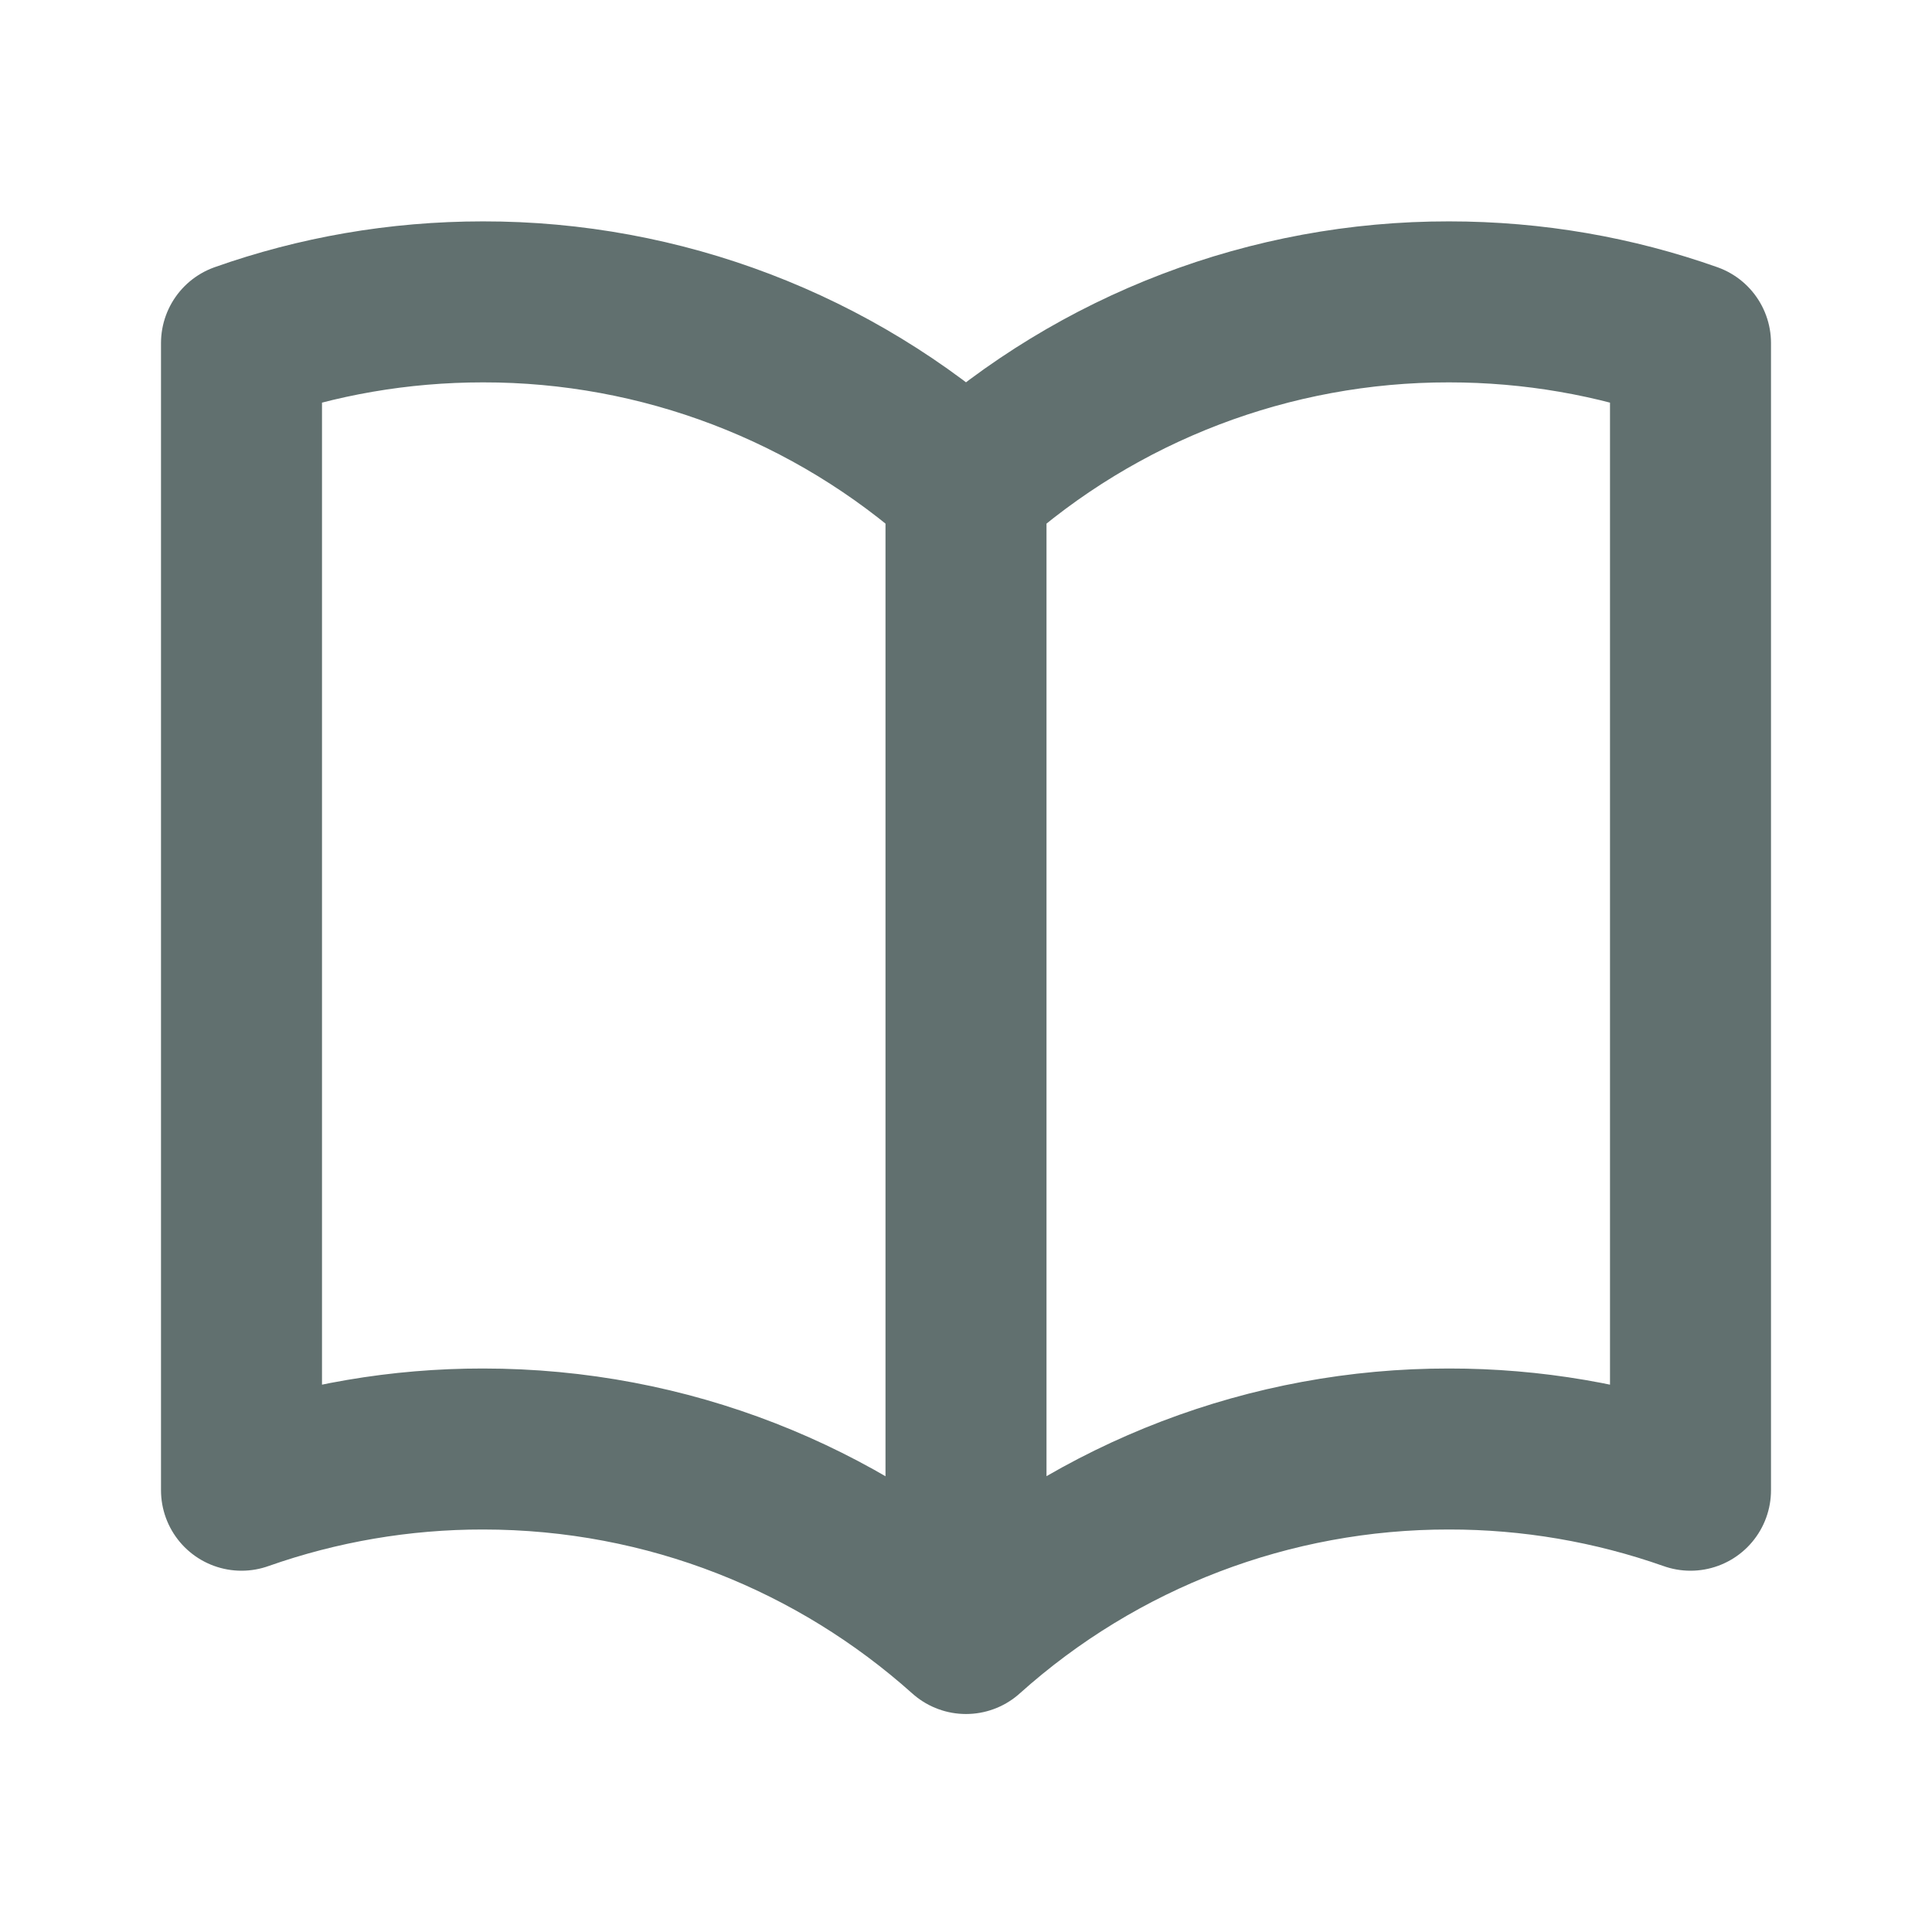
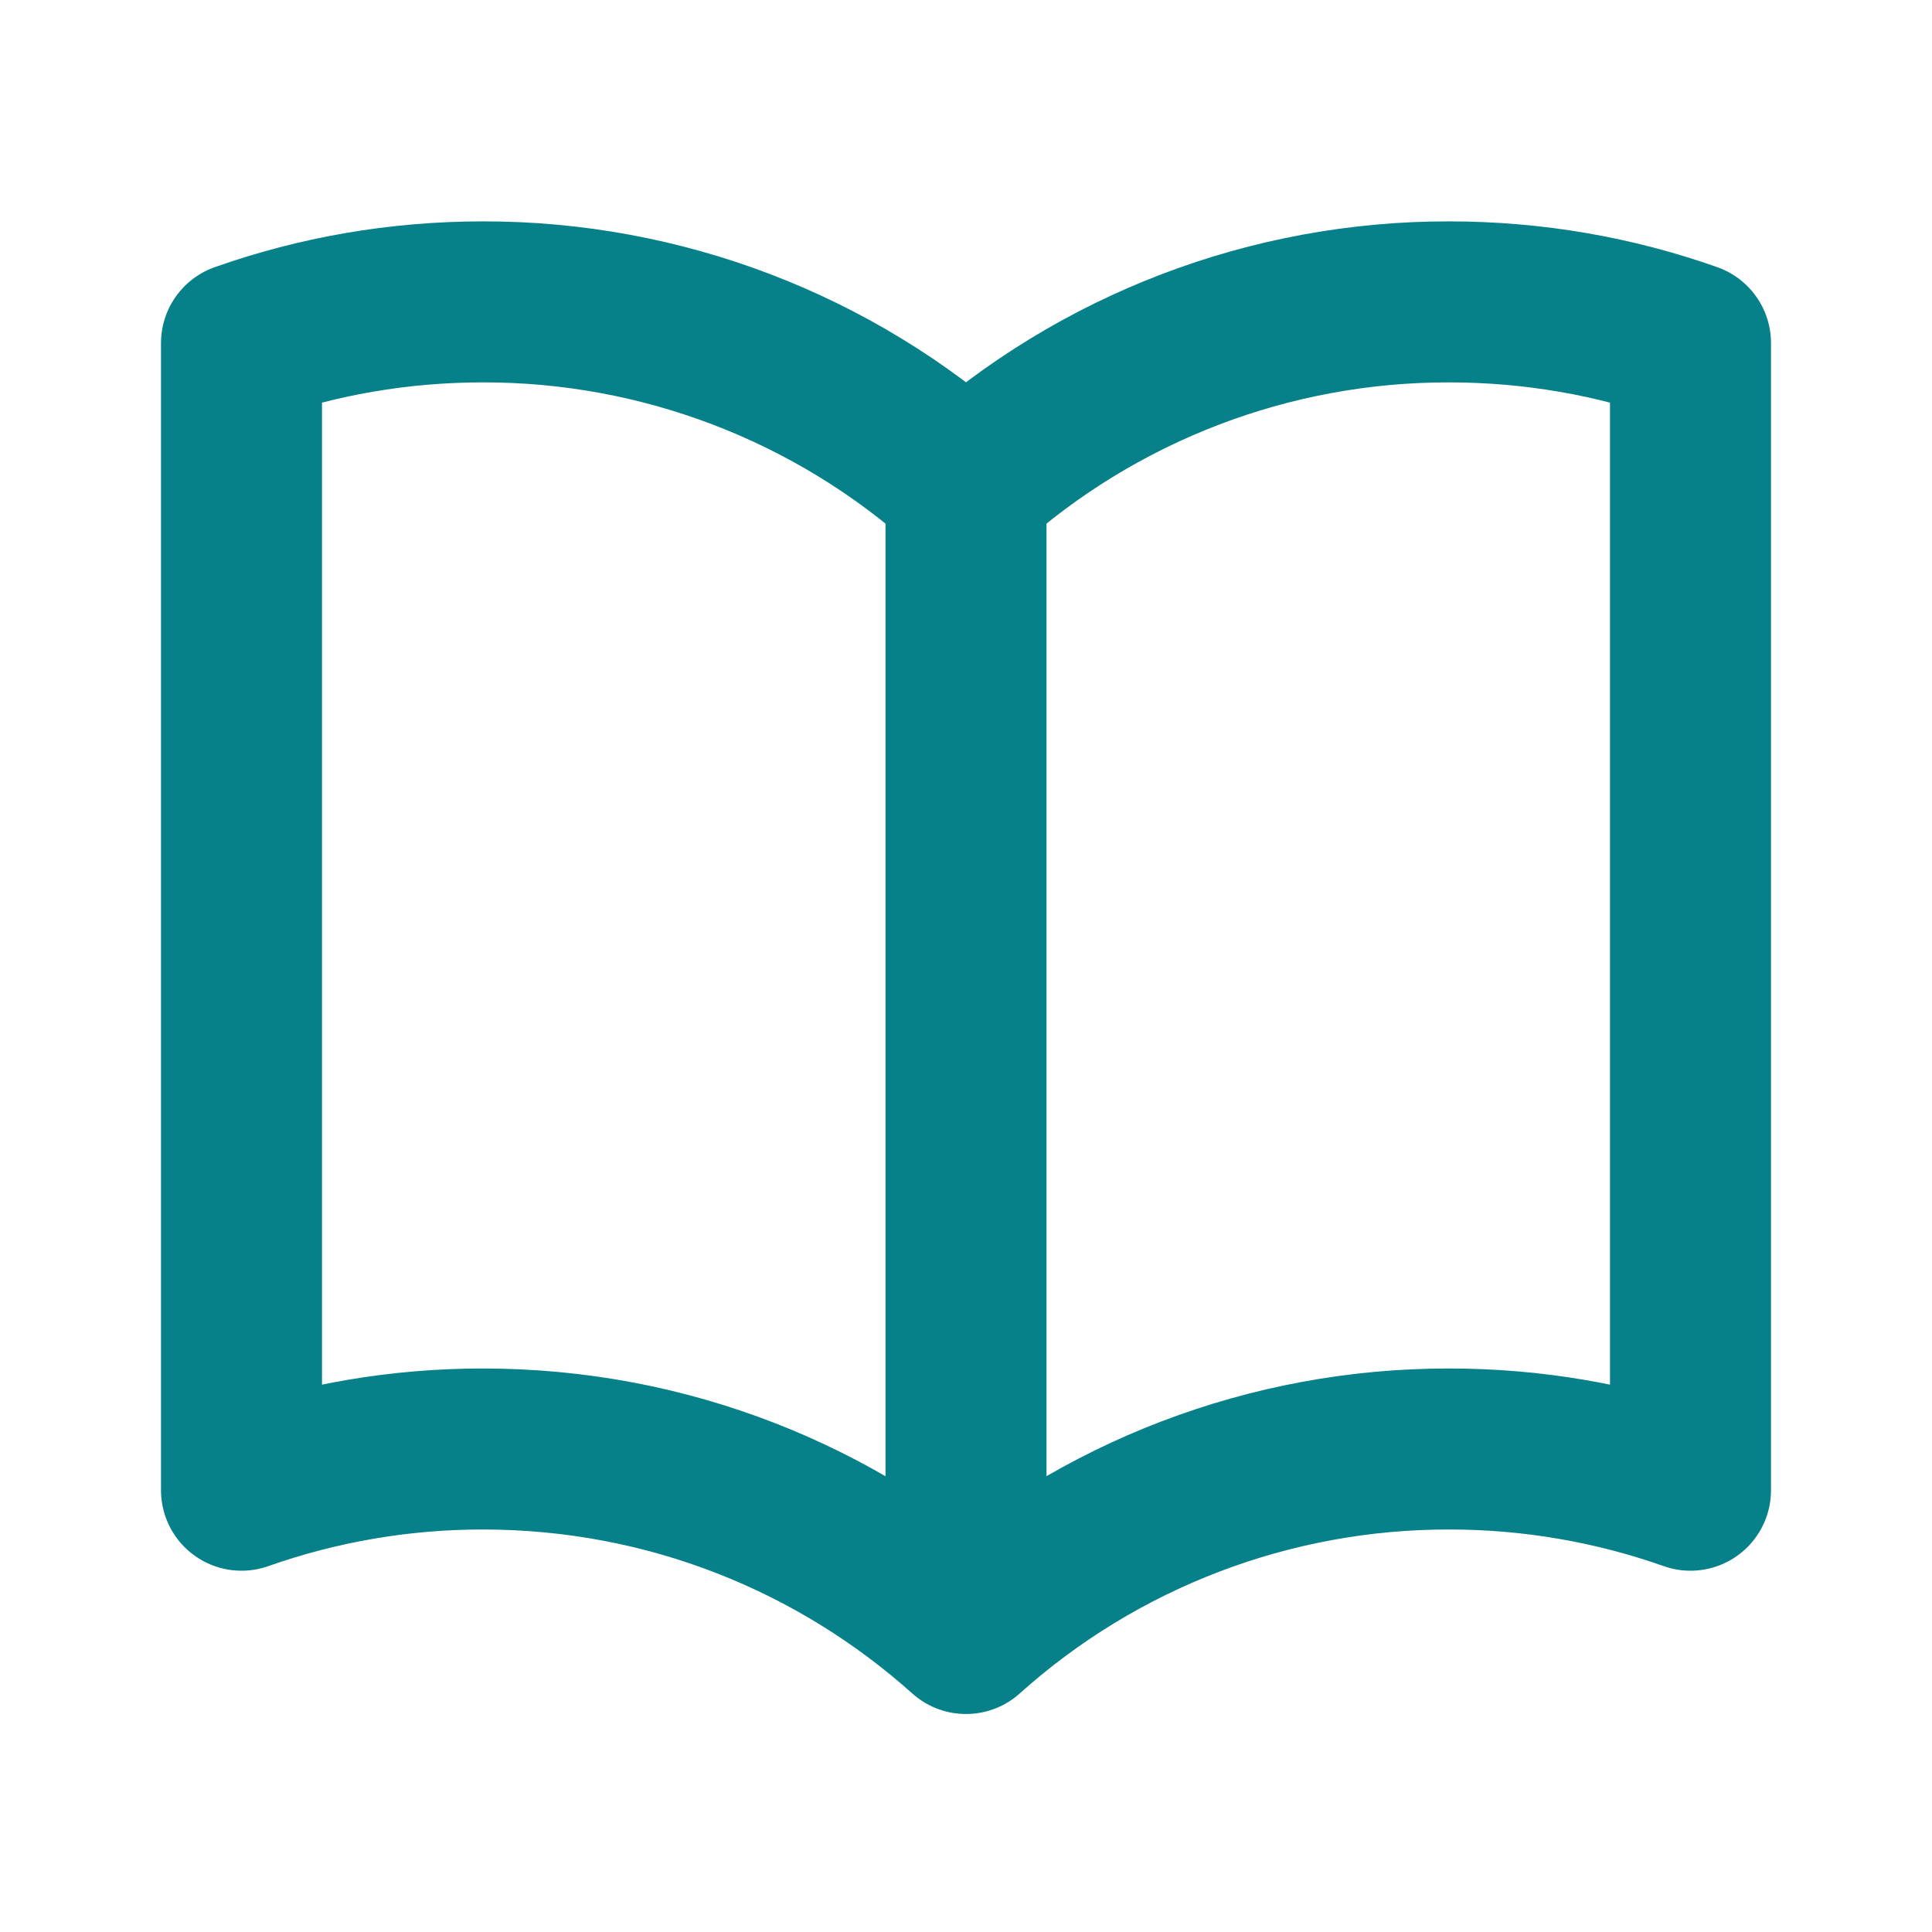
<svg xmlns="http://www.w3.org/2000/svg" width="24" height="24" viewBox="0 0 24 24" fill="none">
-   <path d="M12 20.292C13.648 18.813 15.786 17.997 18 18C19.022 17.999 20.036 18.172 21 18.512V4.262C20.062 3.93 19.052 3.75 18 3.75C15.786 3.747 13.648 4.563 12 6.042C10.352 4.563 8.214 3.747 6 3.75C4.948 3.75 3.938 3.93 3 4.262V18.512C3.964 18.172 4.978 17.999 6 18C8.305 18 10.408 18.867 12 20.292ZM12 6.042V20.292" stroke="#61706f" stroke-width="2" stroke-linecap="round" stroke-linejoin="round" />
+   <path d="M12 20.292C13.648 18.813 15.786 17.997 18 18C19.022 17.999 20.036 18.172 21 18.512V4.262C20.062 3.93 19.052 3.75 18 3.75C15.786 3.747 13.648 4.563 12 6.042C10.352 4.563 8.214 3.747 6 3.75C4.948 3.75 3.938 3.93 3 4.262V18.512C3.964 18.172 4.978 17.999 6 18C8.305 18 10.408 18.867 12 20.292ZM12 6.042V20.292" stroke="#068089" stroke-width="2" stroke-linecap="round" stroke-linejoin="round" />
</svg>
